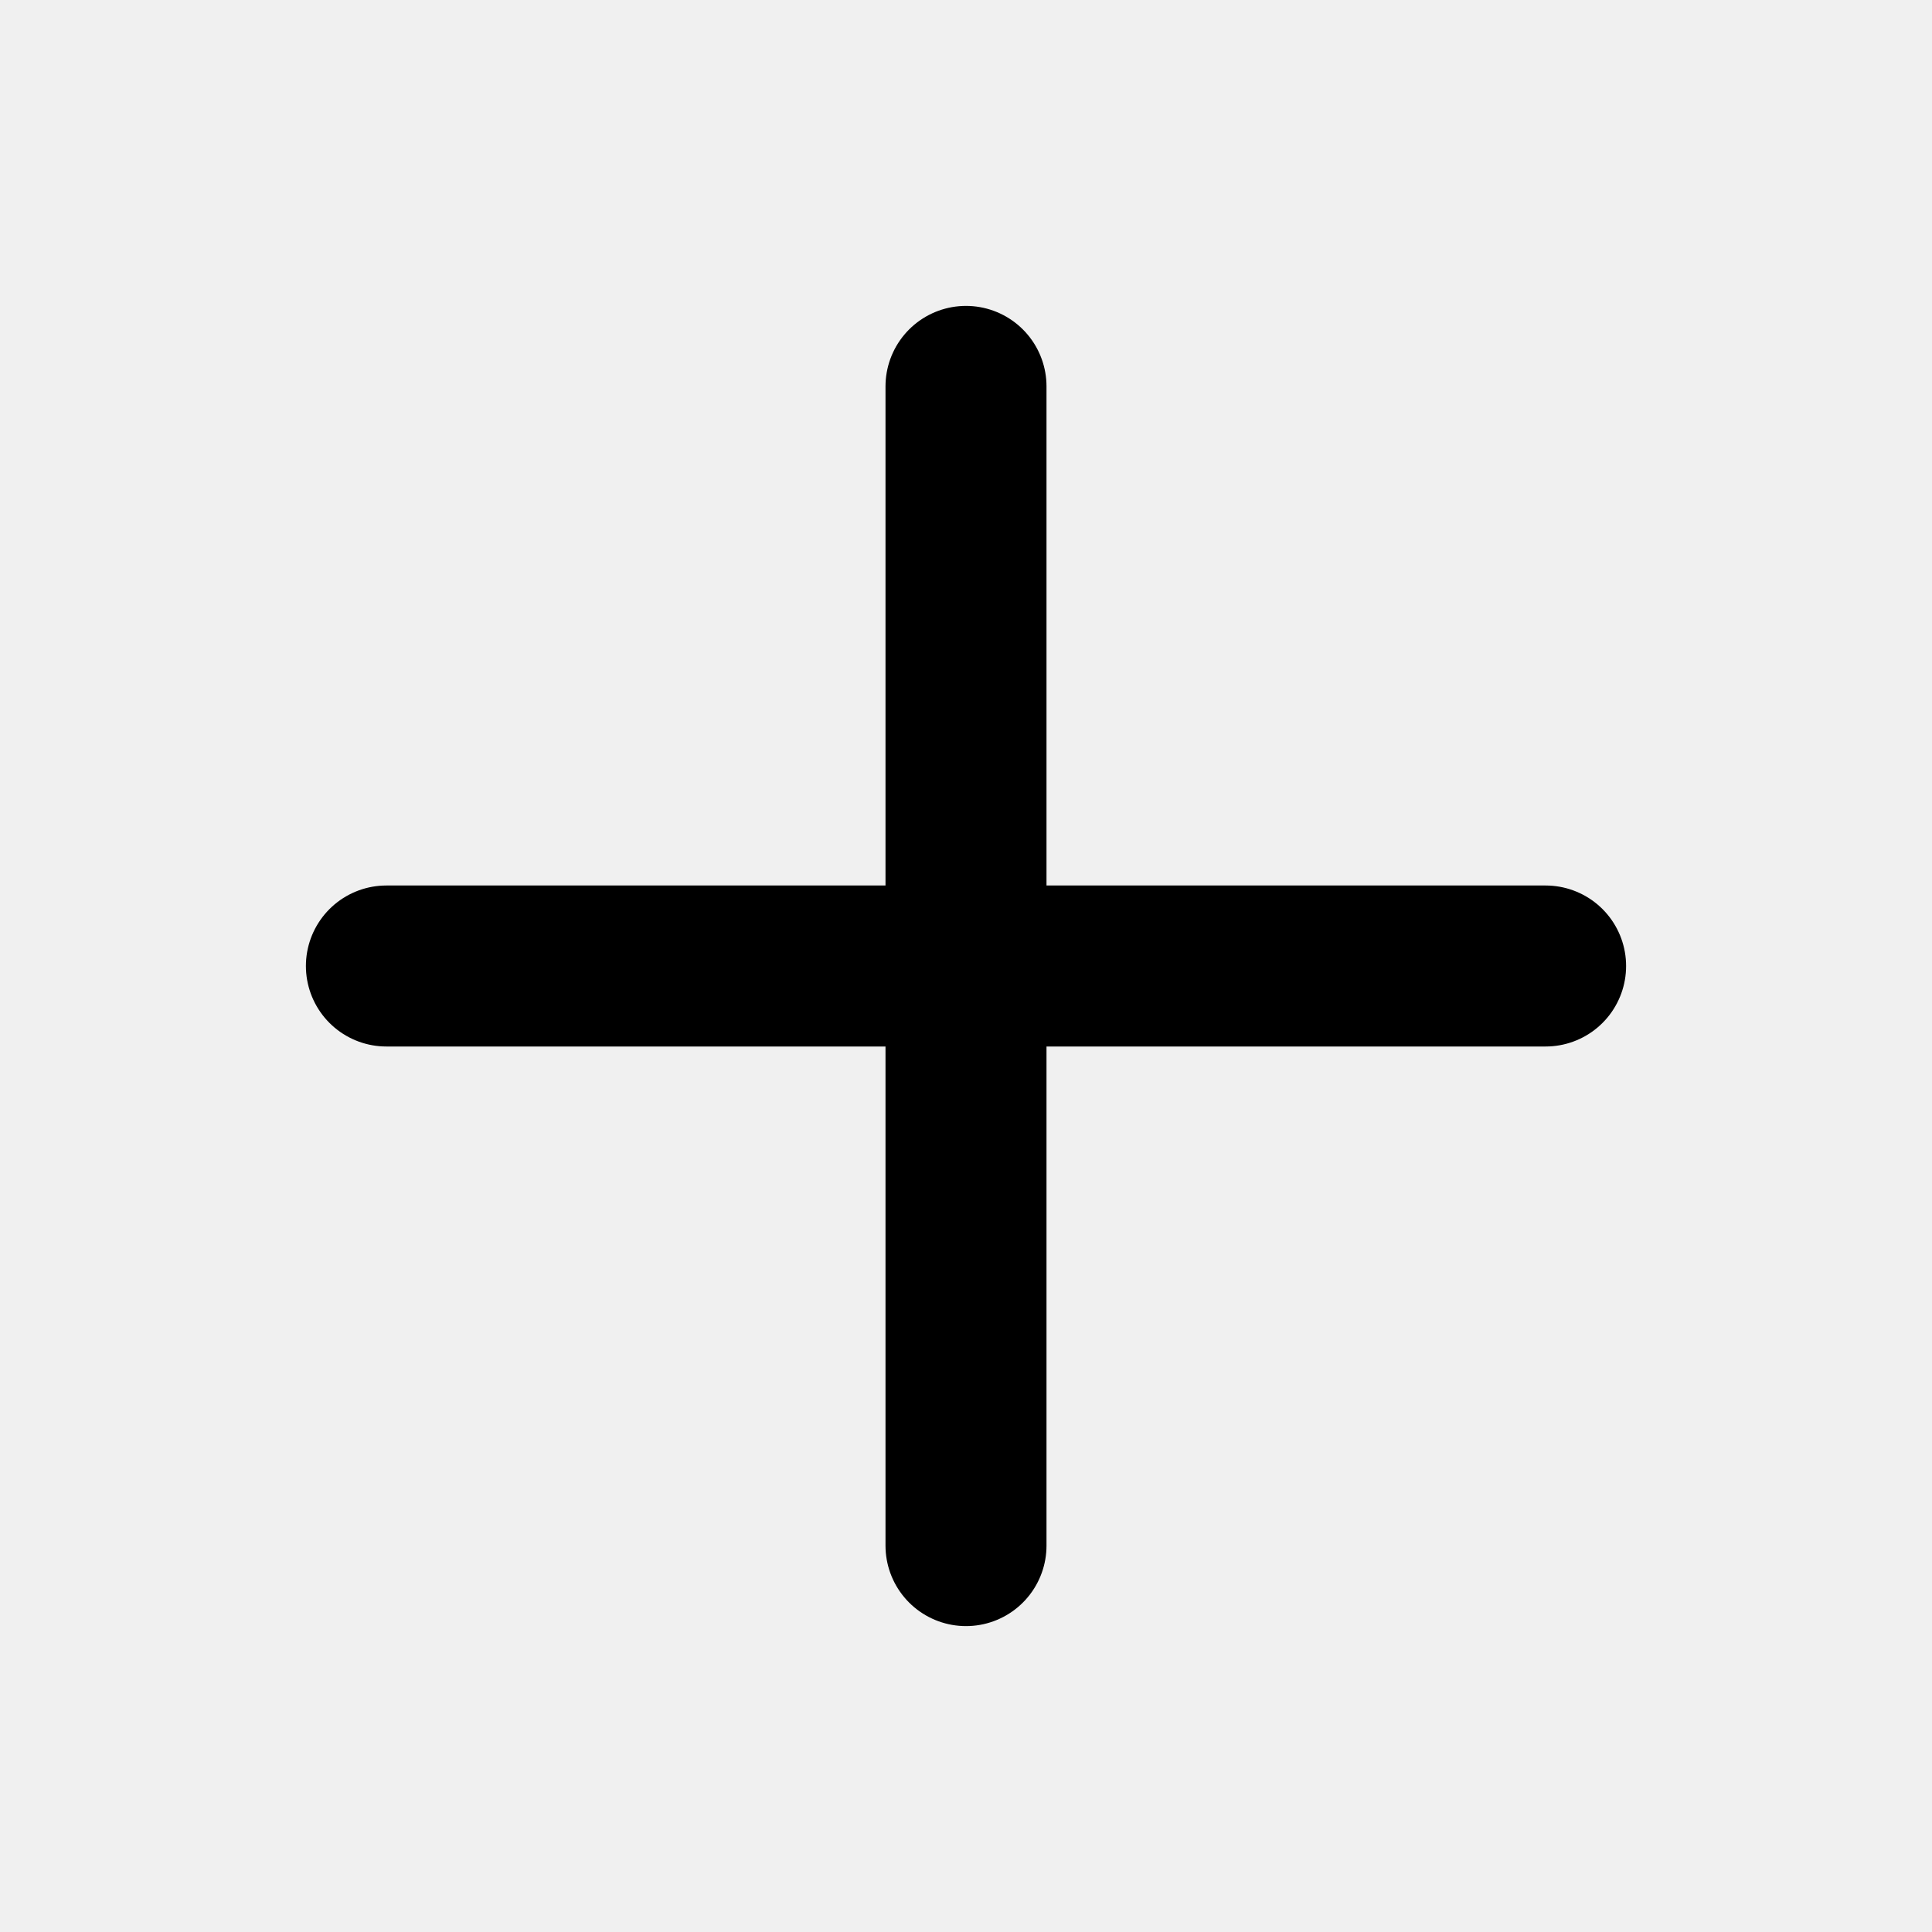
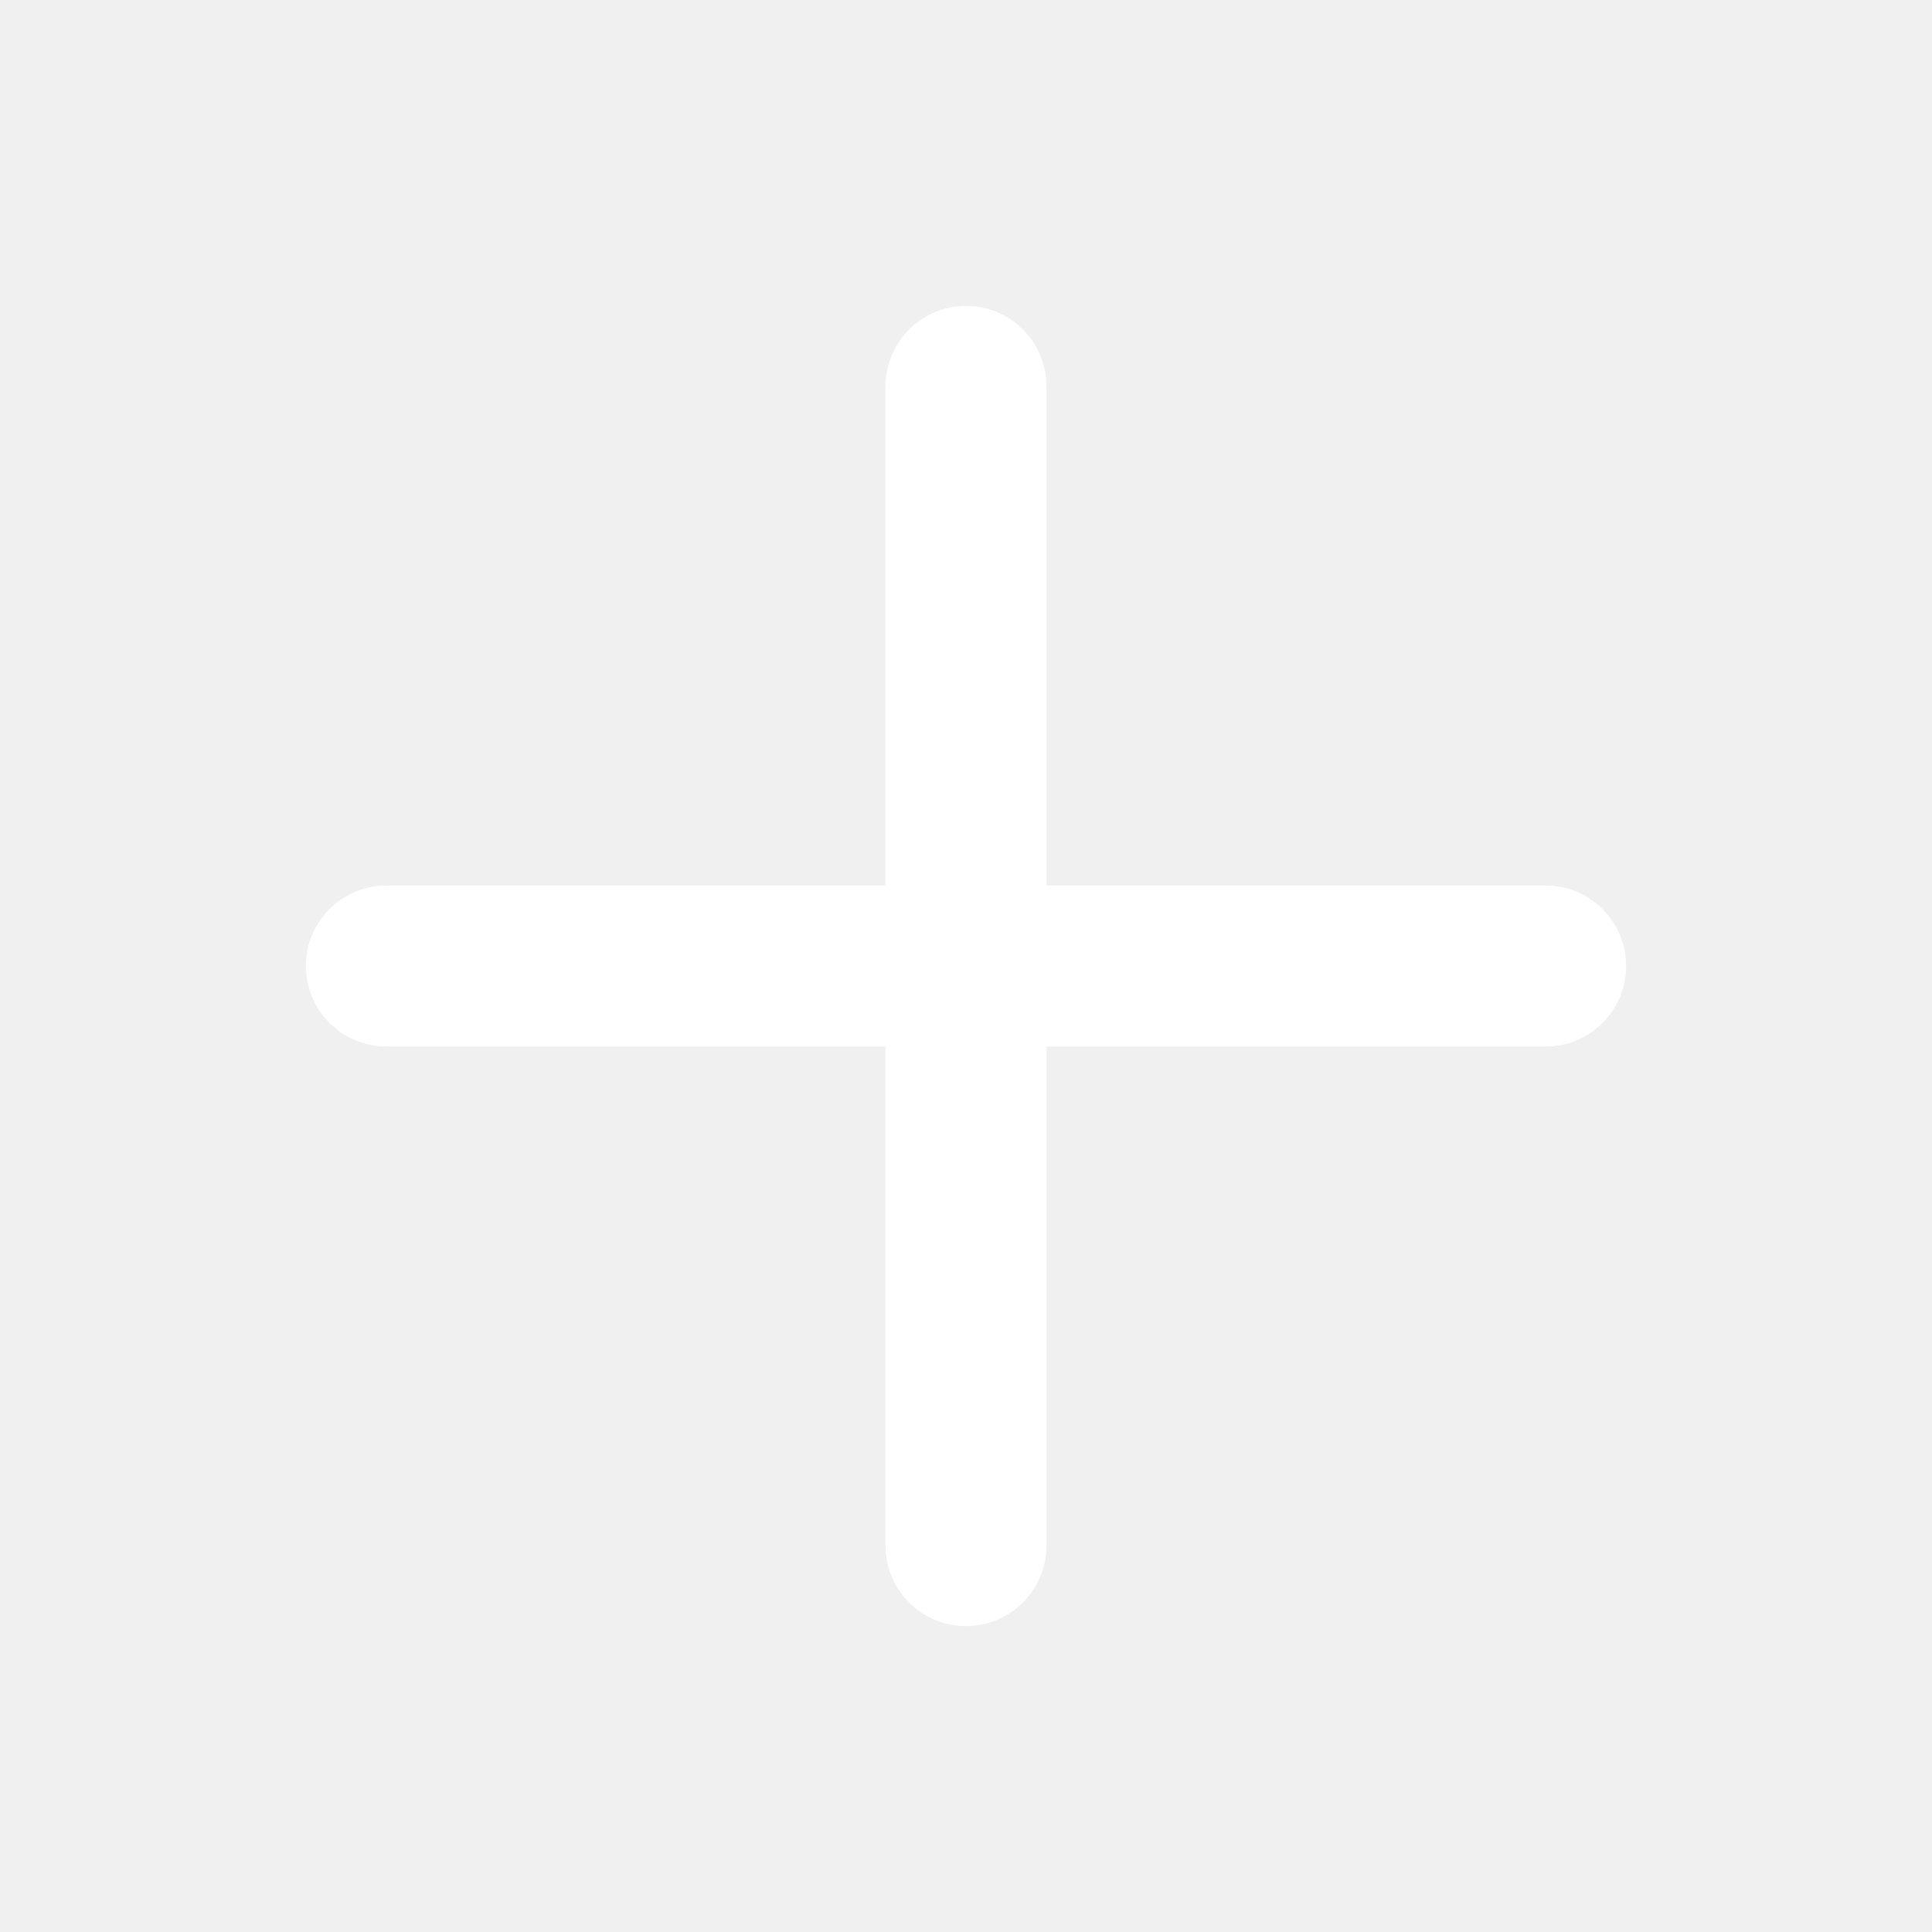
<svg xmlns="http://www.w3.org/2000/svg" width="24" height="24" viewBox="0 0 24 24" fill="none">
-   <path d="M12 4.8L12 19.2M19.2 12L4.8 12" stroke="black" stroke-width="2" stroke-linecap="round" />
+   <path d="M12 4.8L12 19.2M19.2 12L4.8 12" stroke="white" stroke-width="2" stroke-linecap="round" />
</svg>
